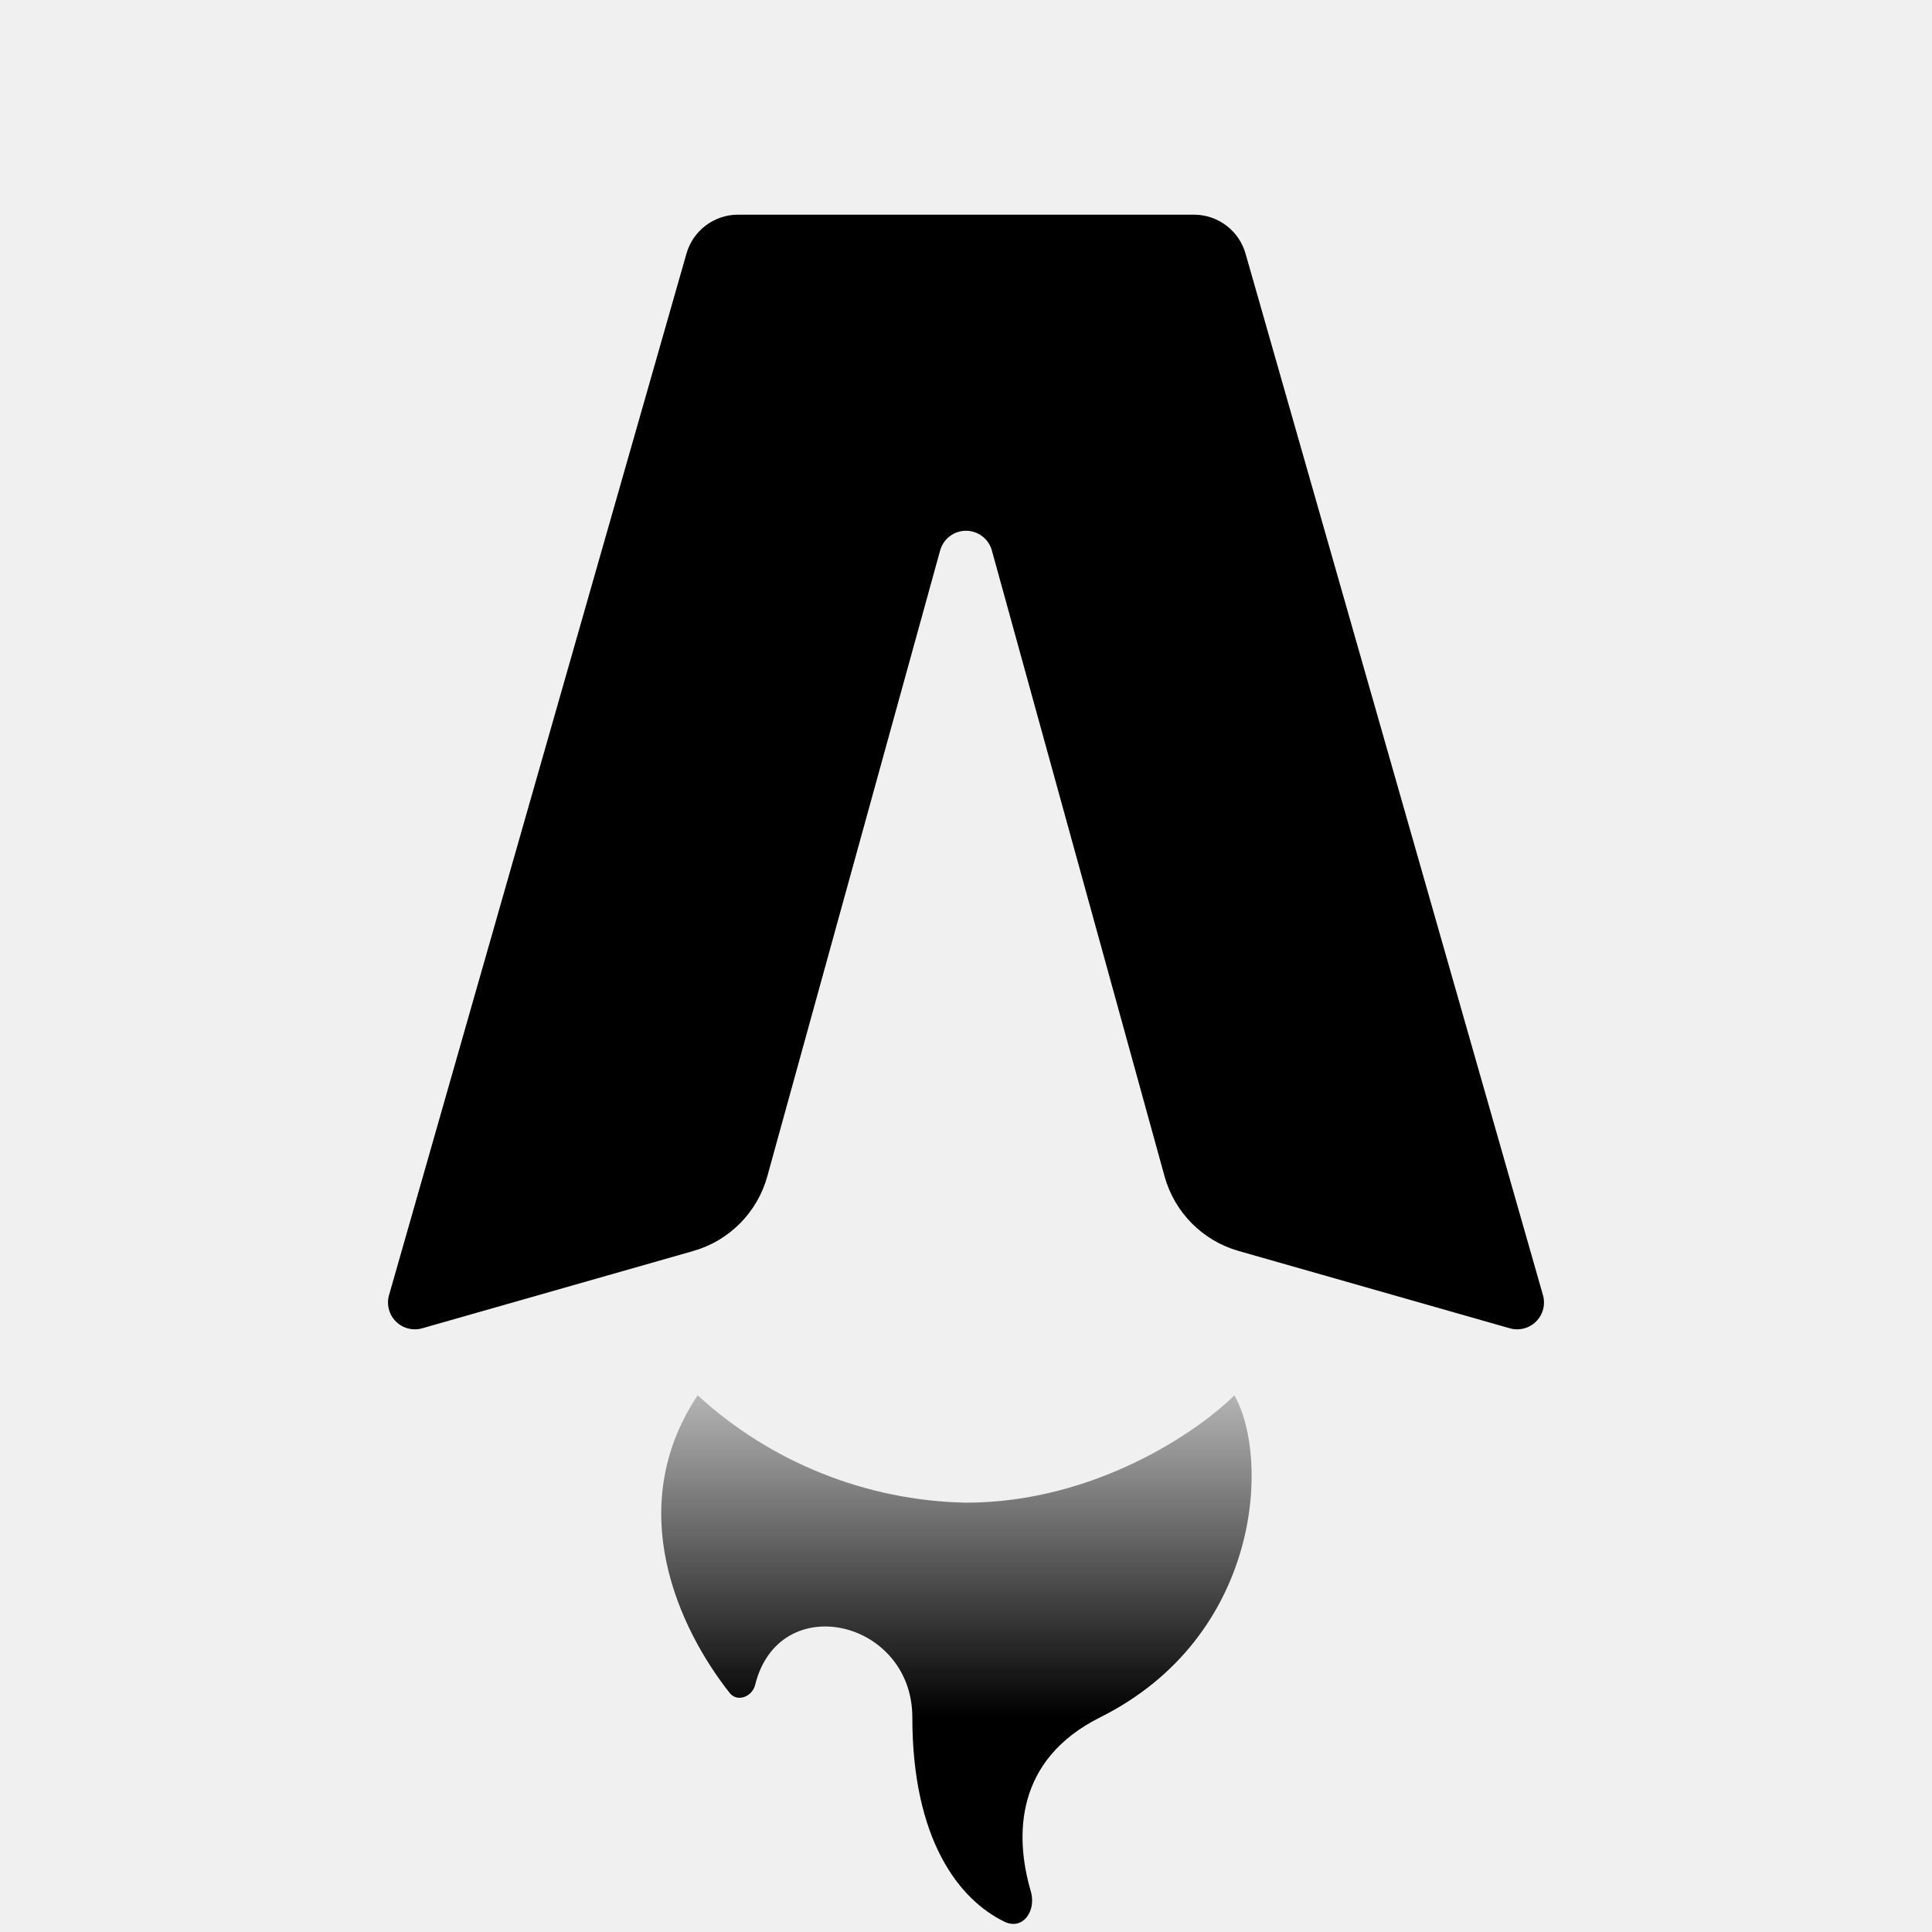
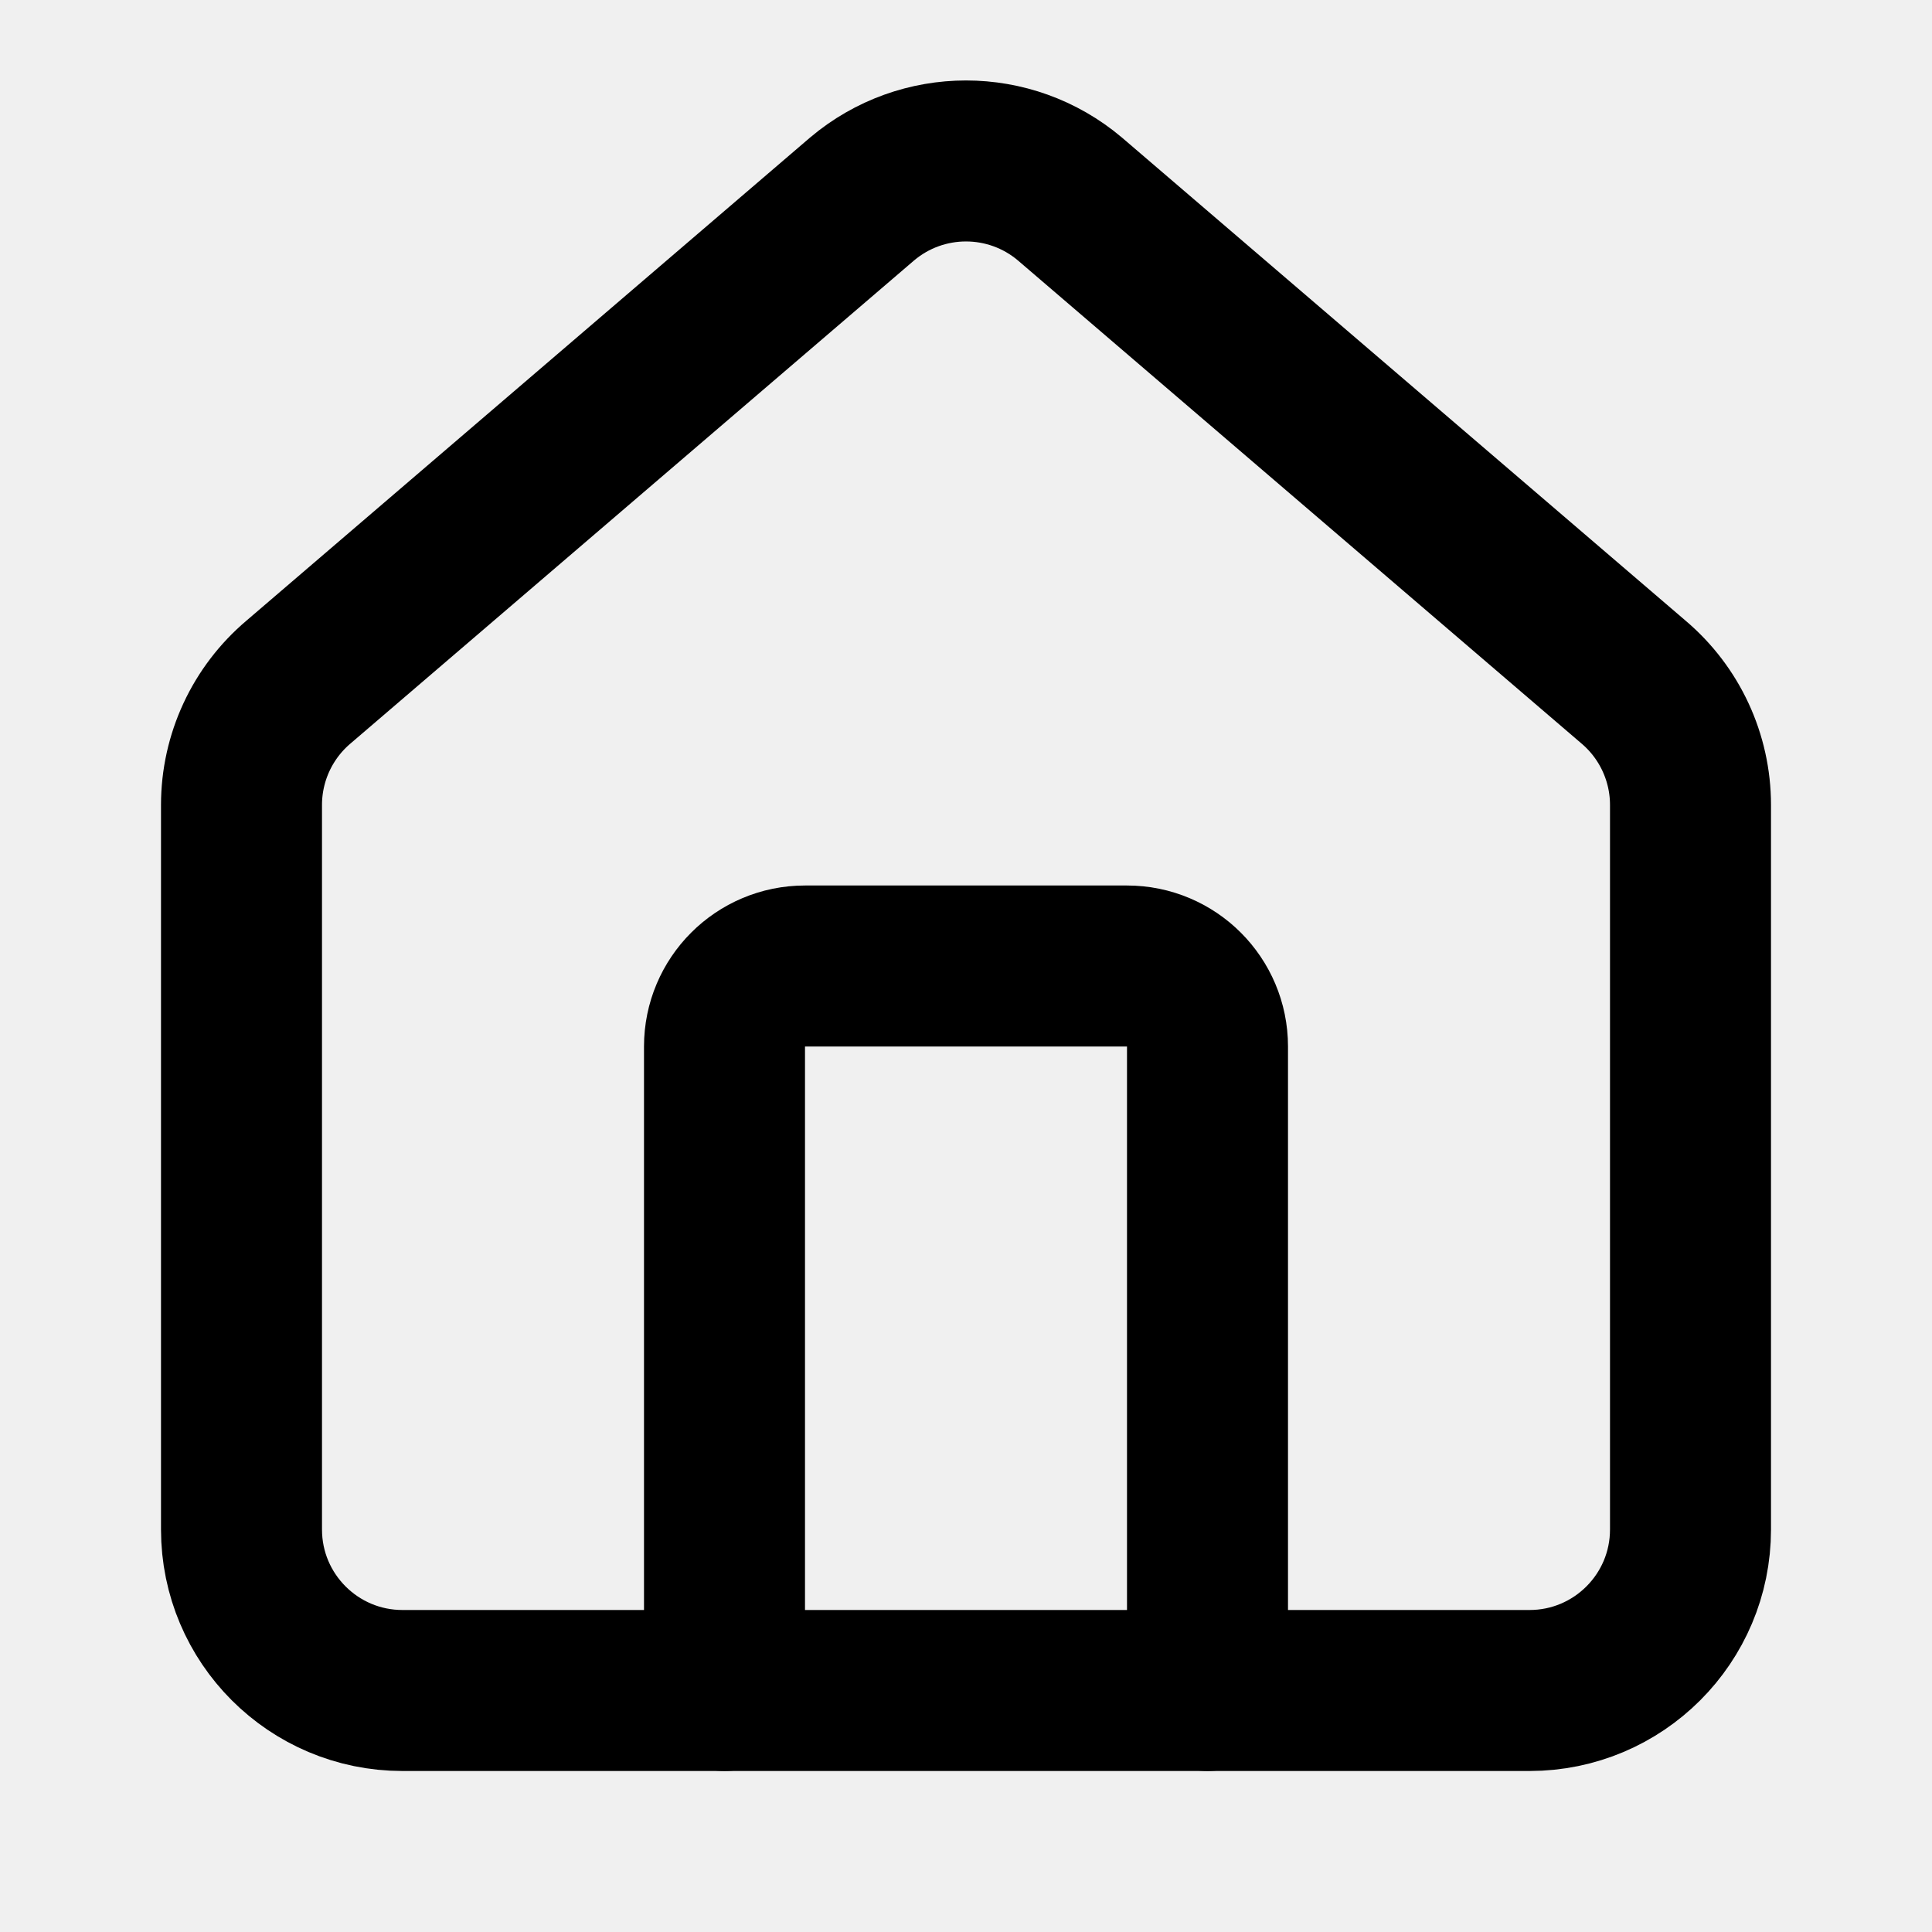
- <svg xmlns="http://www.w3.org/2000/svg" fill="none" viewBox="0 0 36 36">
-   <path fill="#000" d="M22.25 4h-8.5a1 1 0 0 0-.96.73l-5.54 19.4a.5.5 0 0 0 .62.62l5.05-1.44a2 2 0 0 0 1.38-1.4l3.22-11.66a.5.5 0 0 1 .96 0l3.22 11.67a2 2 0 0 0 1.38 1.39l5.05 1.44a.5.5 0 0 0 .62-.62l-5.54-19.4a1 1 0 0 0-.96-.73Z" />
-   <path fill="url(#gradient)" d="M18 28a7.63 7.63 0 0 1-5-2c-1.4 2.1-.35 4.35.6 5.55.14.17.41.07.47-.15.44-1.8 2.93-1.22 2.93.6 0 2.28.87 3.4 1.72 3.81.34.16.59-.2.49-.56-.31-1.05-.29-2.46 1.29-3.25 3-1.5 3.17-4.83 2.5-6-.67.67-2.6 2-5 2Z" />
-   <defs>
-     <linearGradient id="gradient" x1="16" x2="16" y1="32" y2="24" gradientUnits="userSpaceOnUse">
-       <stop stop-color="#000" />
-       <stop offset="1" stop-color="#000" stop-opacity="0" />
-     </linearGradient>
-   </defs>
+ <svg xmlns="http://www.w3.org/2000/svg" viewBox="0 0 24 24" fill="none" stroke="currentColor" stroke-width="2" stroke-linecap="round" stroke-linejoin="round">
+   <path d="M15 21v-8a1 1 0 0 0-1-1h-4a1 1 0 0 0-1 1v8" />
+   <path d="M3 10a2 2 0 0 1 .709-1.528l7-6a2 2 0 0 1 2.582 0l7 6A2 2 0 0 1 21 10v9a2 2 0 0 1-2 2H5a2 2 0 0 1-2-2z" />
  <style>
-     @media (prefers-color-scheme:dark){:root{filter:invert(100%)}}
+     @media (prefers-color-scheme: dark) {
+       svg {
+         stroke: #ffffff;
+       }
+     }
+     @media (prefers-color-scheme: light) {
+       svg {
+         stroke: #000000;
+       }
+     }
  </style>
</svg>
